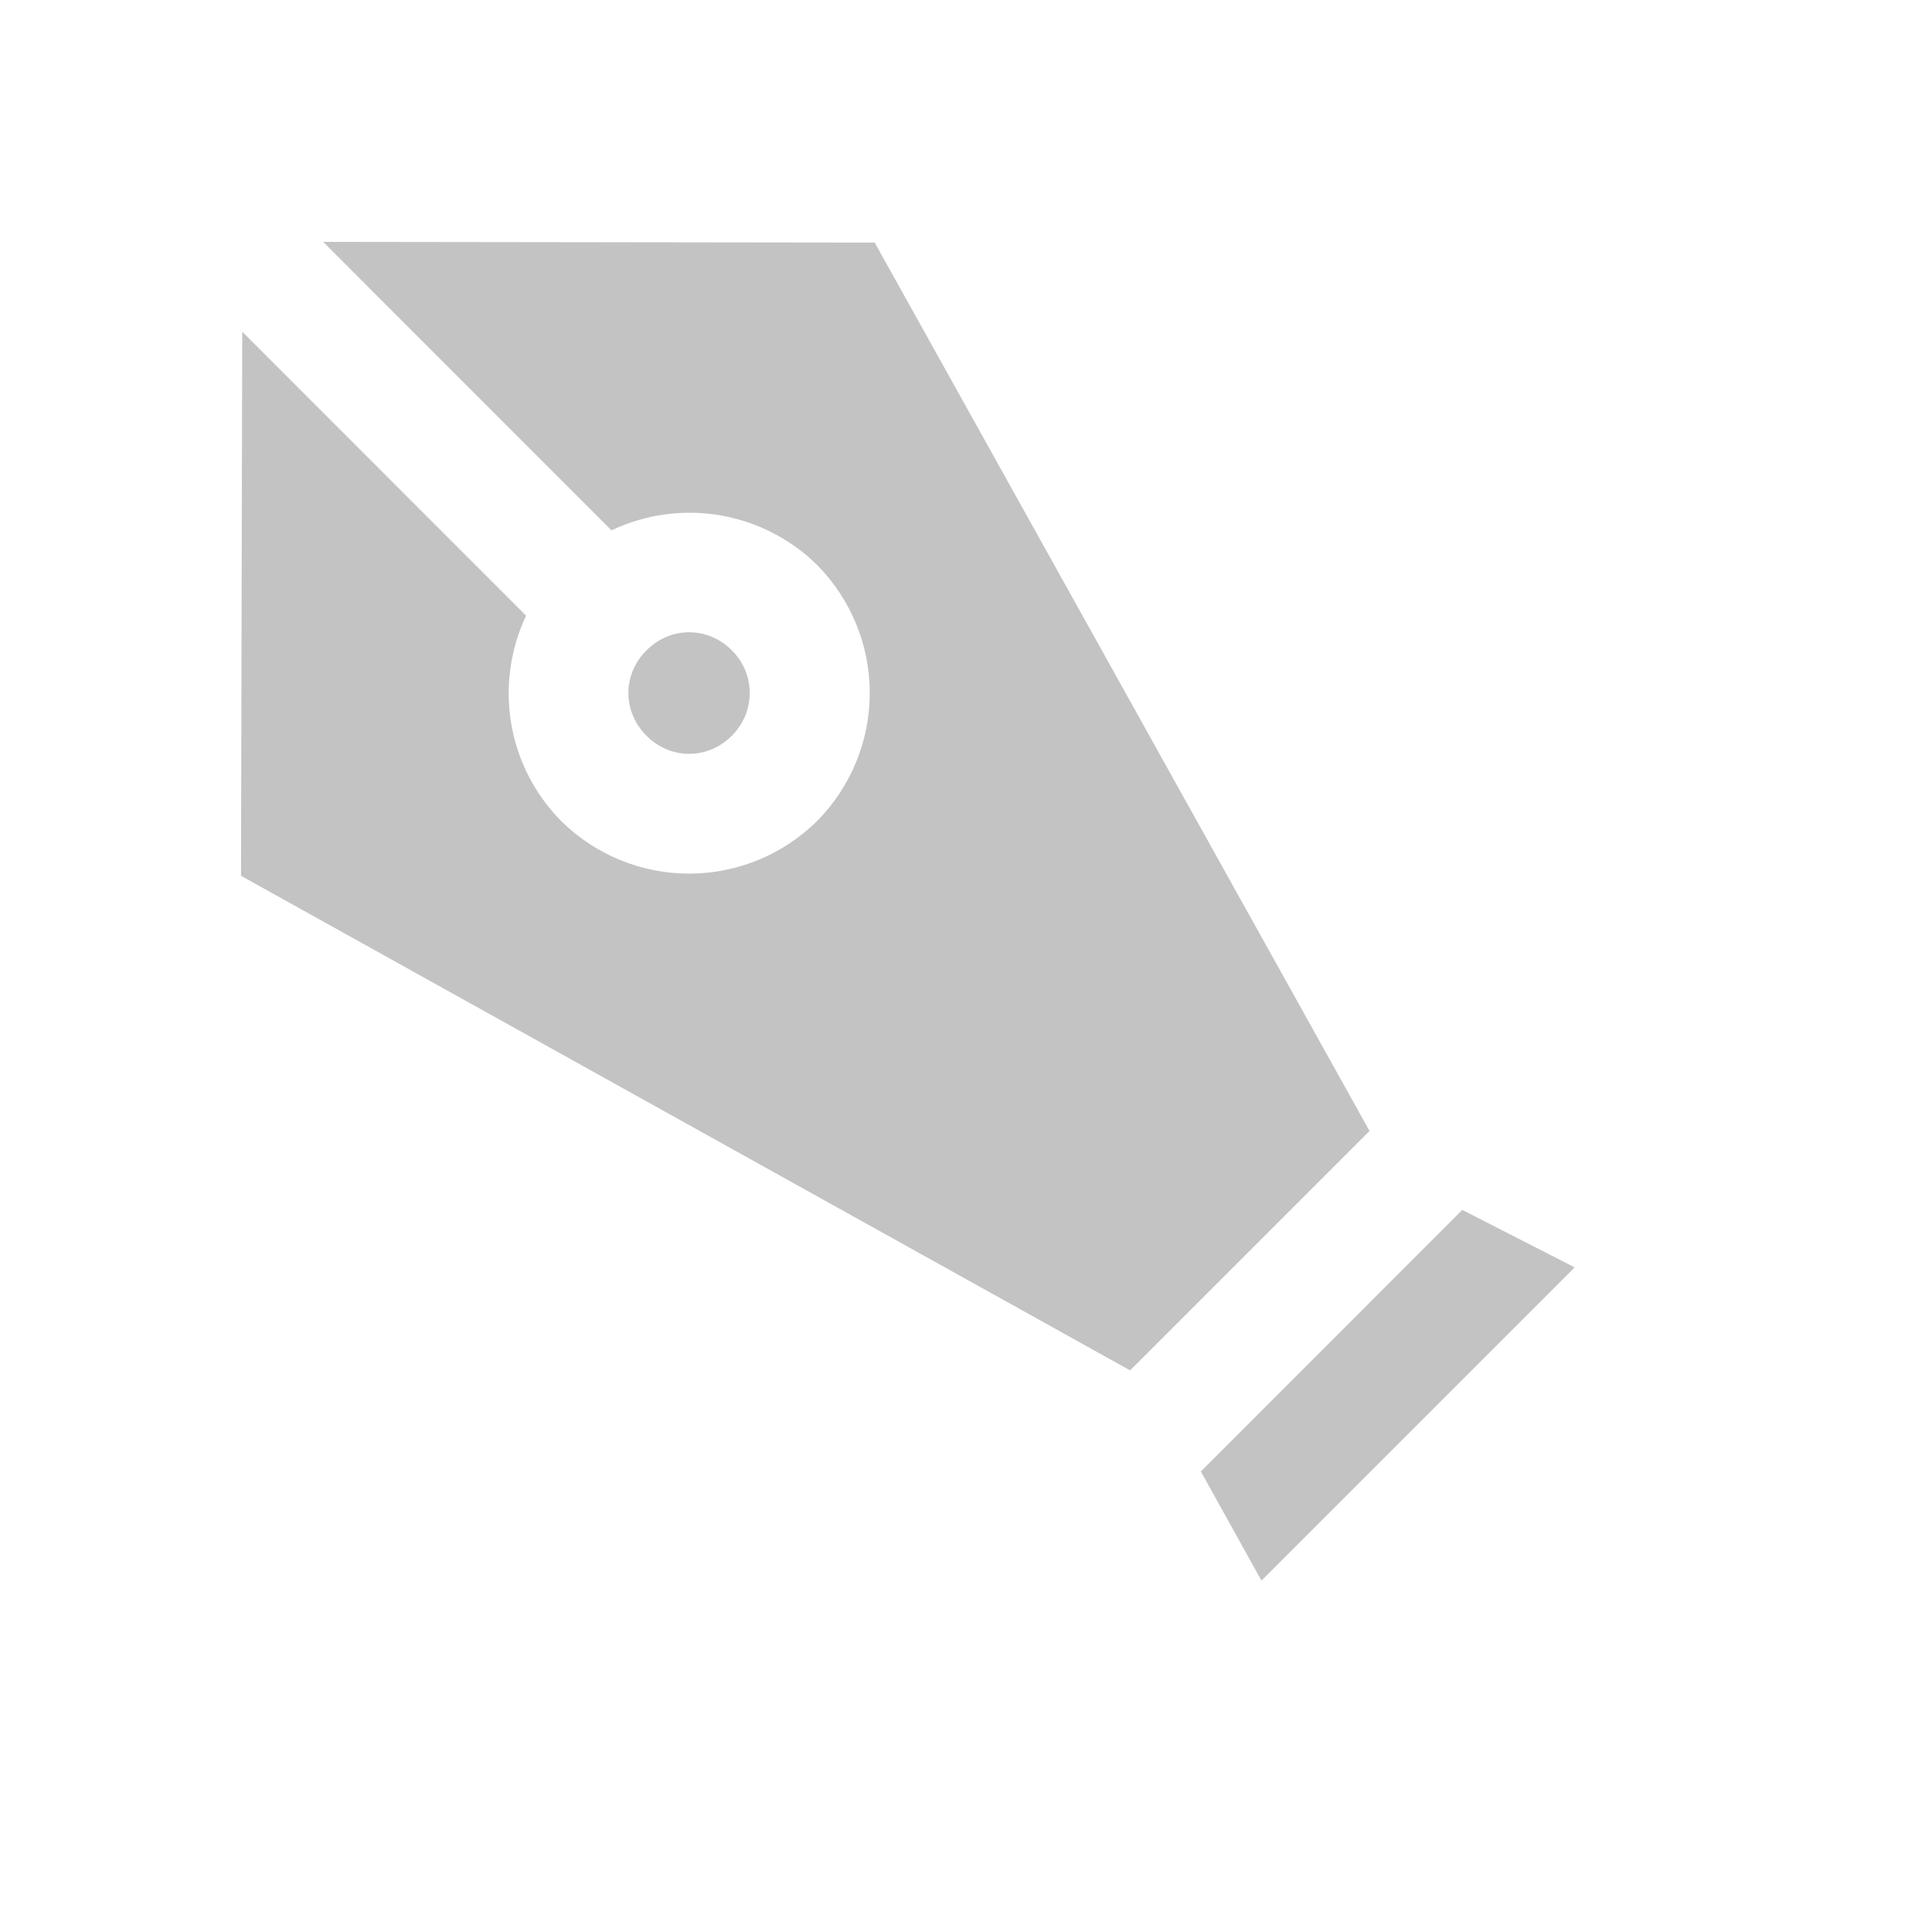
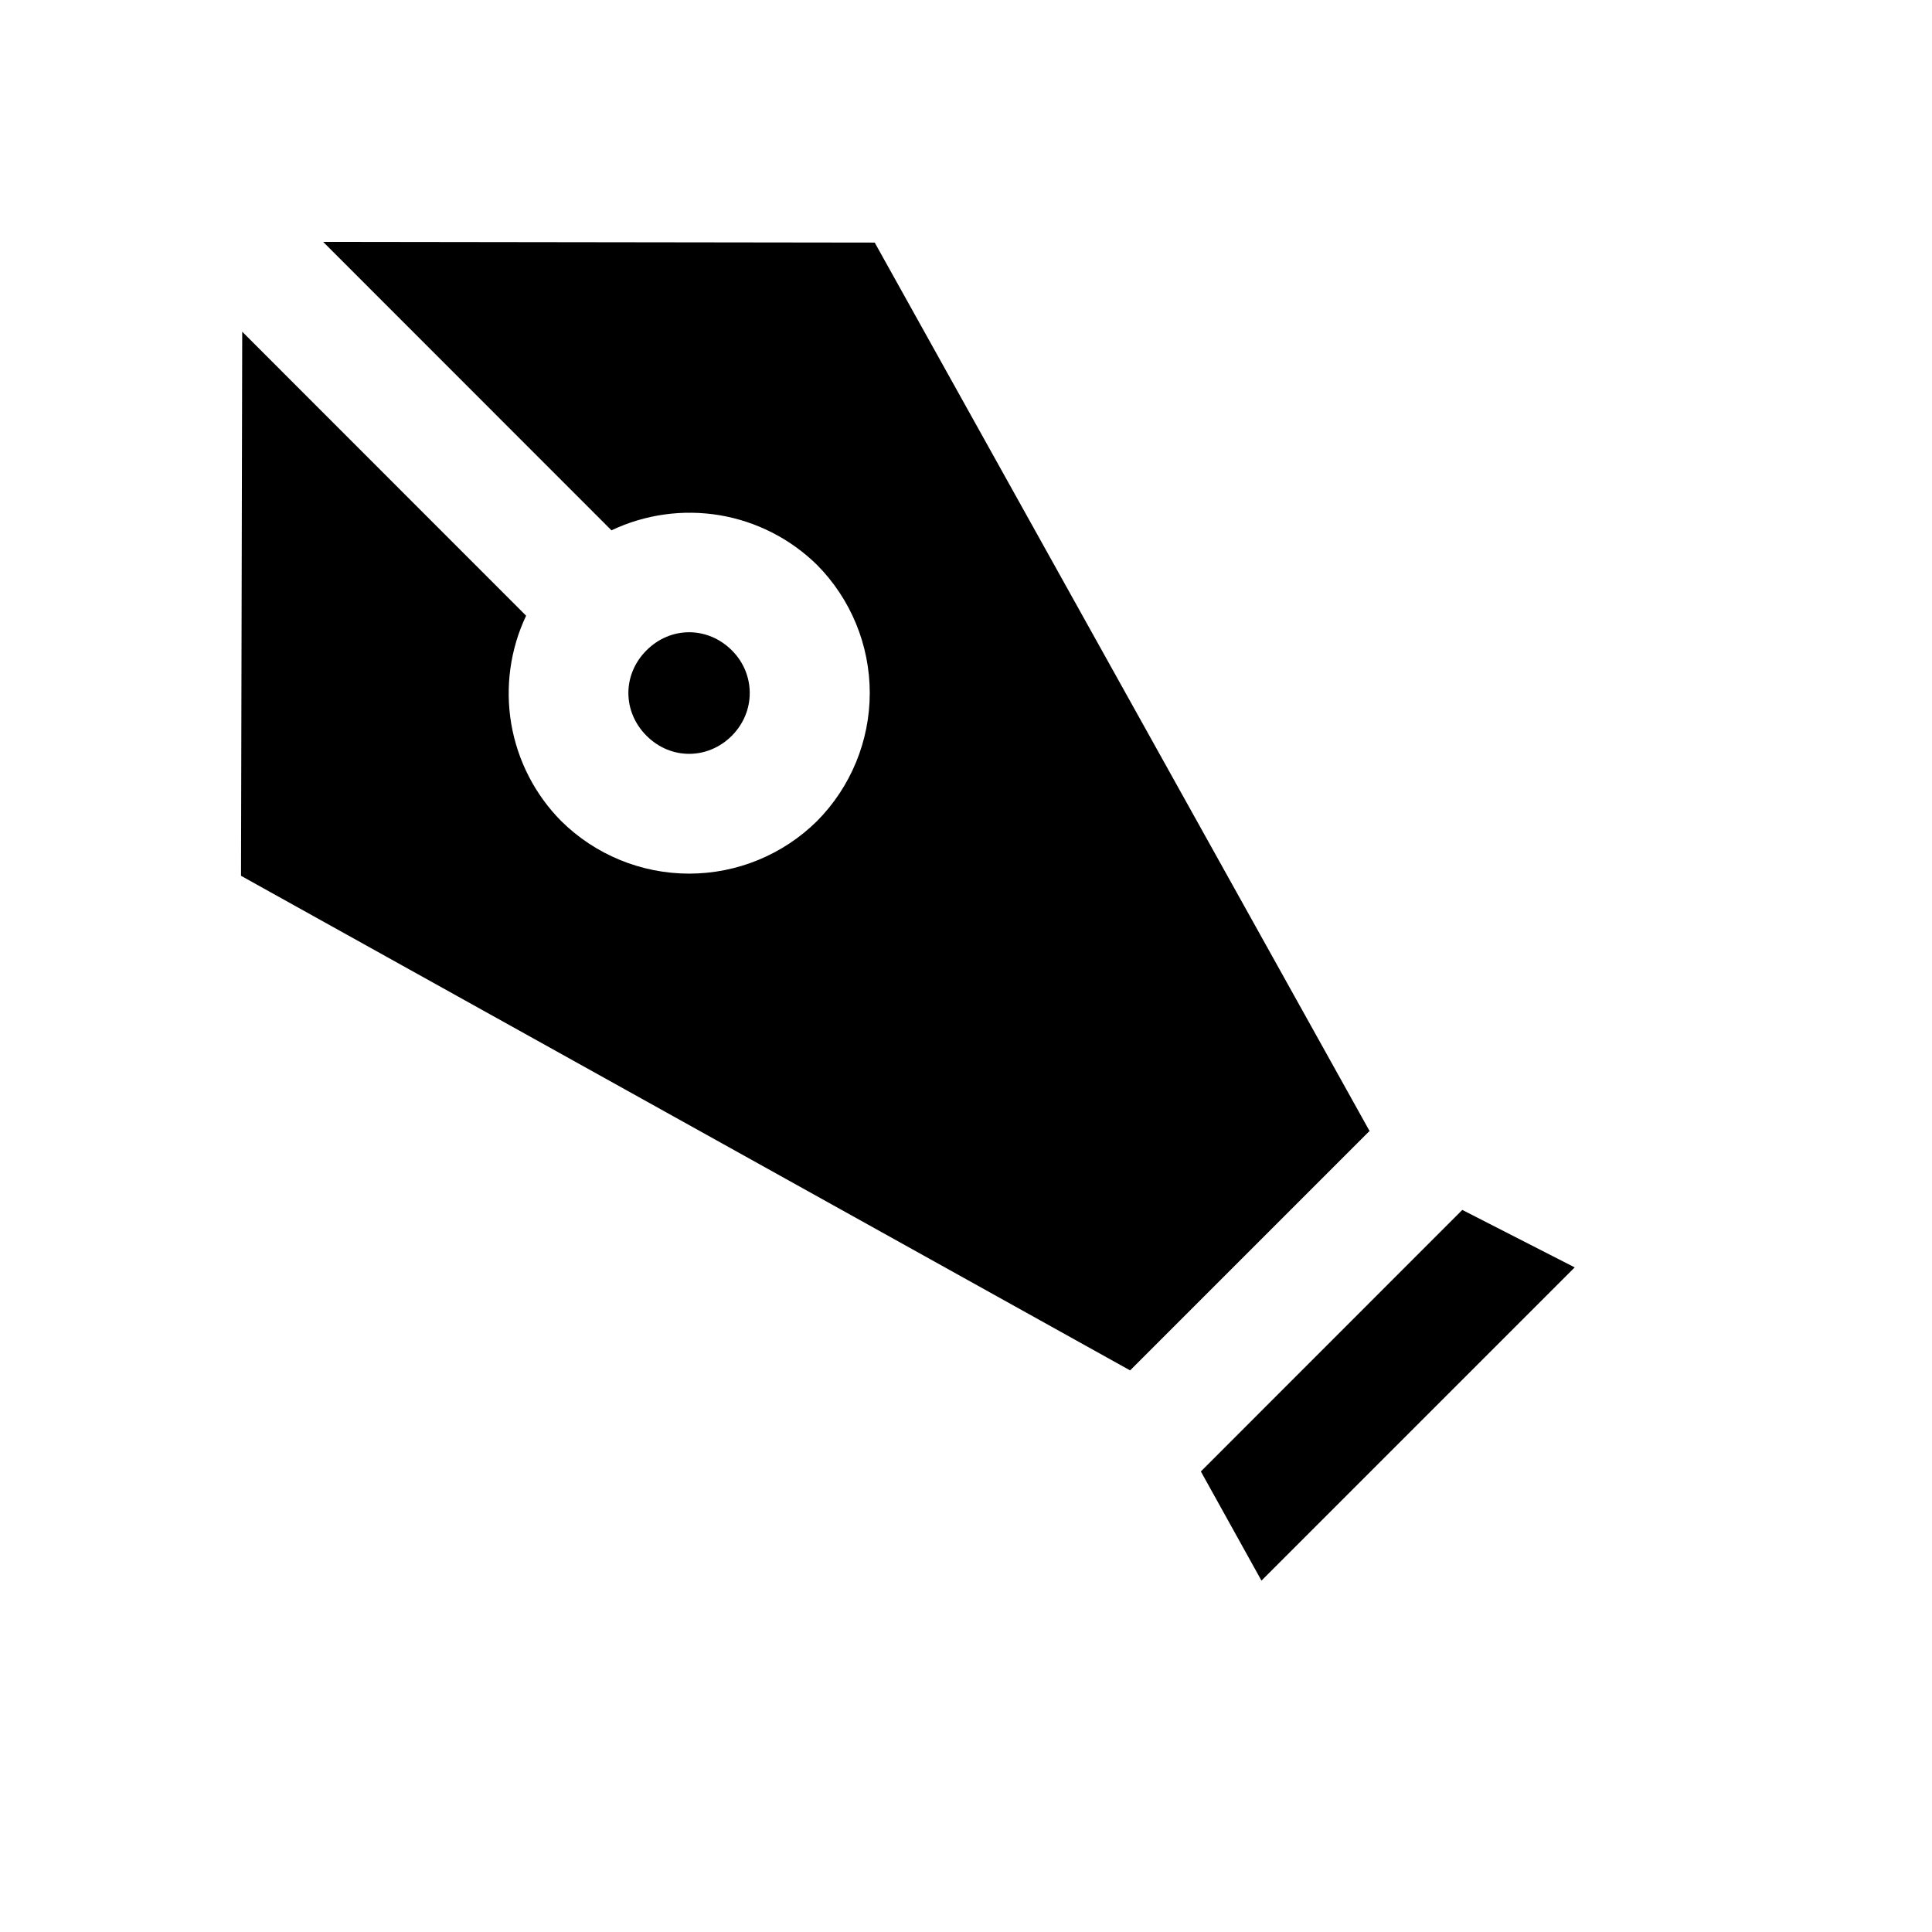
<svg xmlns="http://www.w3.org/2000/svg" width="32" height="32" viewBox="0 0 32 32" fill="none">
-   <path d="M26.082 20.992L20.894 26.18L19.89 24.372L24.22 20.04L26.082 20.992ZM22.688 18.74H22.676L18.718 22.698L3.992 14.506L4.012 5.494L8.714 10.198C8.45 10.756 8.365 11.381 8.468 11.989C8.572 12.598 8.86 13.159 9.294 13.598C9.858 14.156 10.62 14.47 11.414 14.47C12.208 14.47 12.97 14.156 13.534 13.598C14.092 13.034 14.406 12.272 14.406 11.478C14.406 10.684 14.092 9.922 13.534 9.358C13.094 8.925 12.531 8.637 11.921 8.534C11.312 8.432 10.686 8.519 10.128 8.784L5.352 4.006L14.488 4.018L22.688 18.74ZM12.418 11.48C12.418 11.732 12.32 11.986 12.122 12.186C11.722 12.586 11.106 12.586 10.708 12.186C10.308 11.786 10.308 11.17 10.708 10.772C11.106 10.372 11.722 10.372 12.122 10.772C12.322 10.972 12.418 11.226 12.418 11.48Z" fill="#c3c3c3" />
+   <path d="M26.082 20.992L20.894 26.18L19.89 24.372L24.22 20.04L26.082 20.992ZM22.688 18.74H22.676L18.718 22.698L3.992 14.506L4.012 5.494L8.714 10.198C8.45 10.756 8.365 11.381 8.468 11.989C8.572 12.598 8.86 13.159 9.294 13.598C9.858 14.156 10.62 14.47 11.414 14.47C12.208 14.47 12.97 14.156 13.534 13.598C14.092 13.034 14.406 12.272 14.406 11.478C14.406 10.684 14.092 9.922 13.534 9.358C13.094 8.925 12.531 8.637 11.921 8.534C11.312 8.432 10.686 8.519 10.128 8.784L5.352 4.006L14.488 4.018L22.688 18.74ZM12.418 11.48C12.418 11.732 12.32 11.986 12.122 12.186C11.722 12.586 11.106 12.586 10.708 12.186C10.308 11.786 10.308 11.17 10.708 10.772C11.106 10.372 11.722 10.372 12.122 10.772C12.322 10.972 12.418 11.226 12.418 11.48Z" fill="currentColor" />
</svg>
